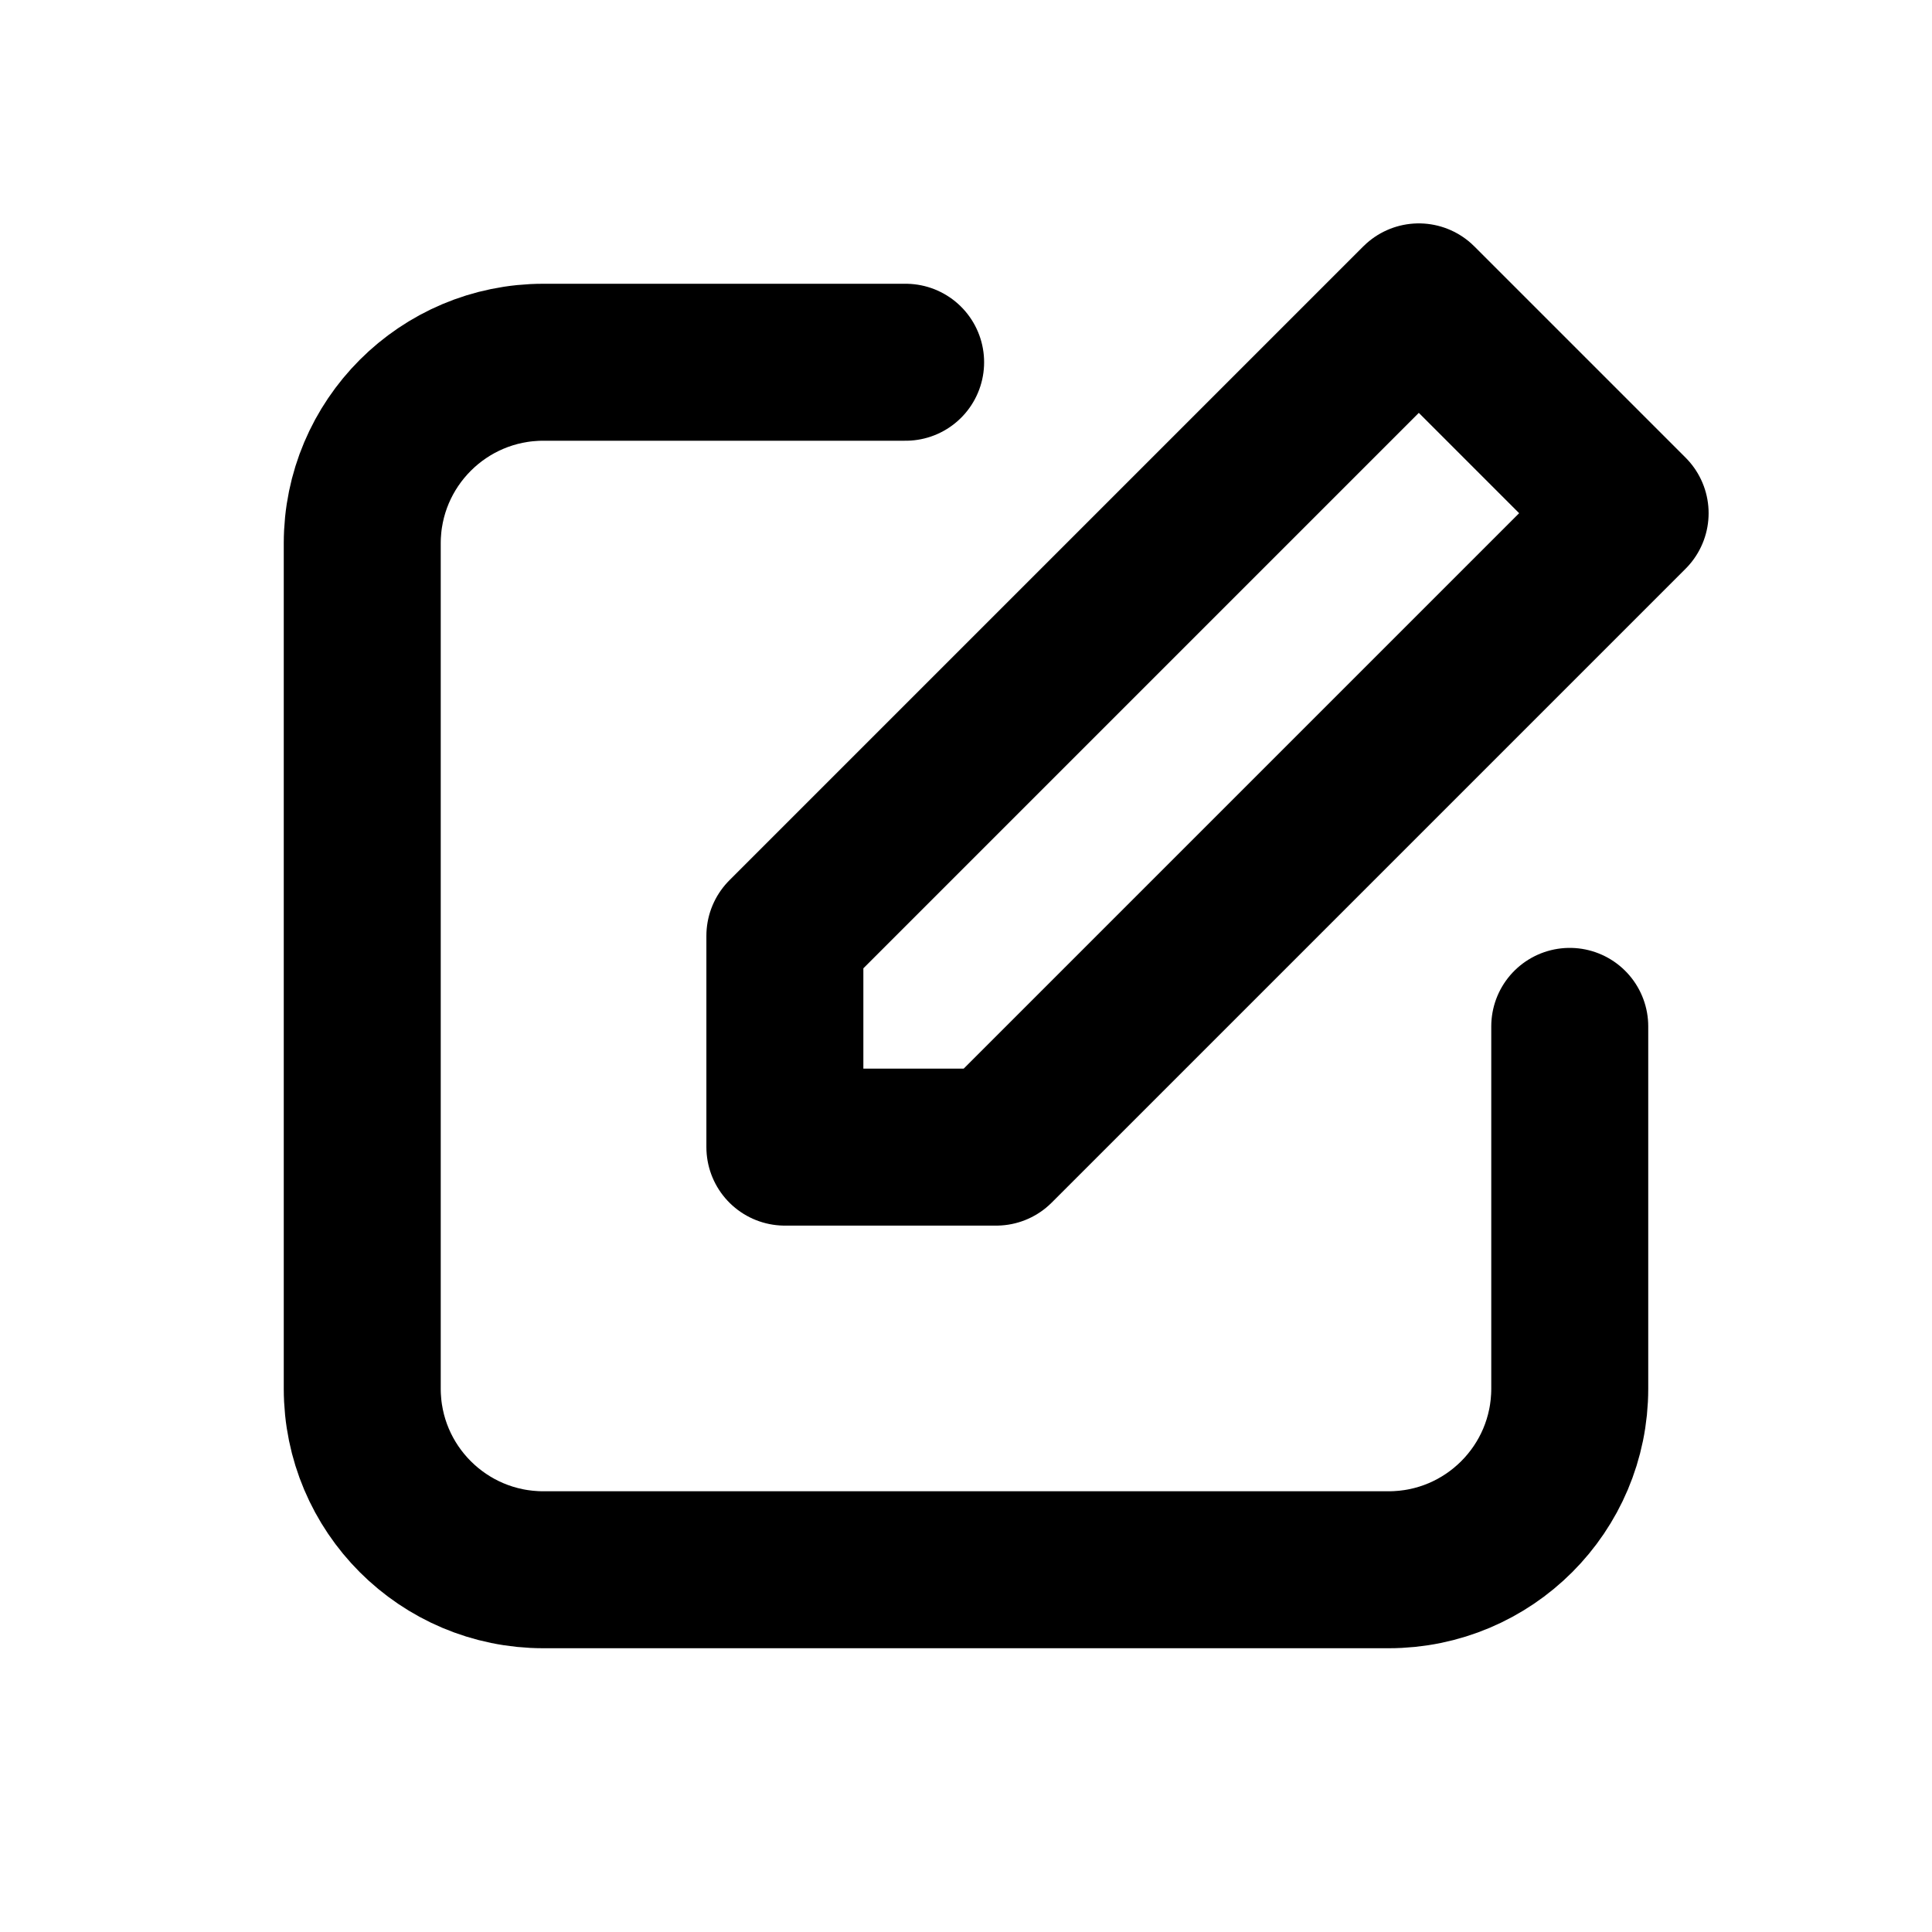
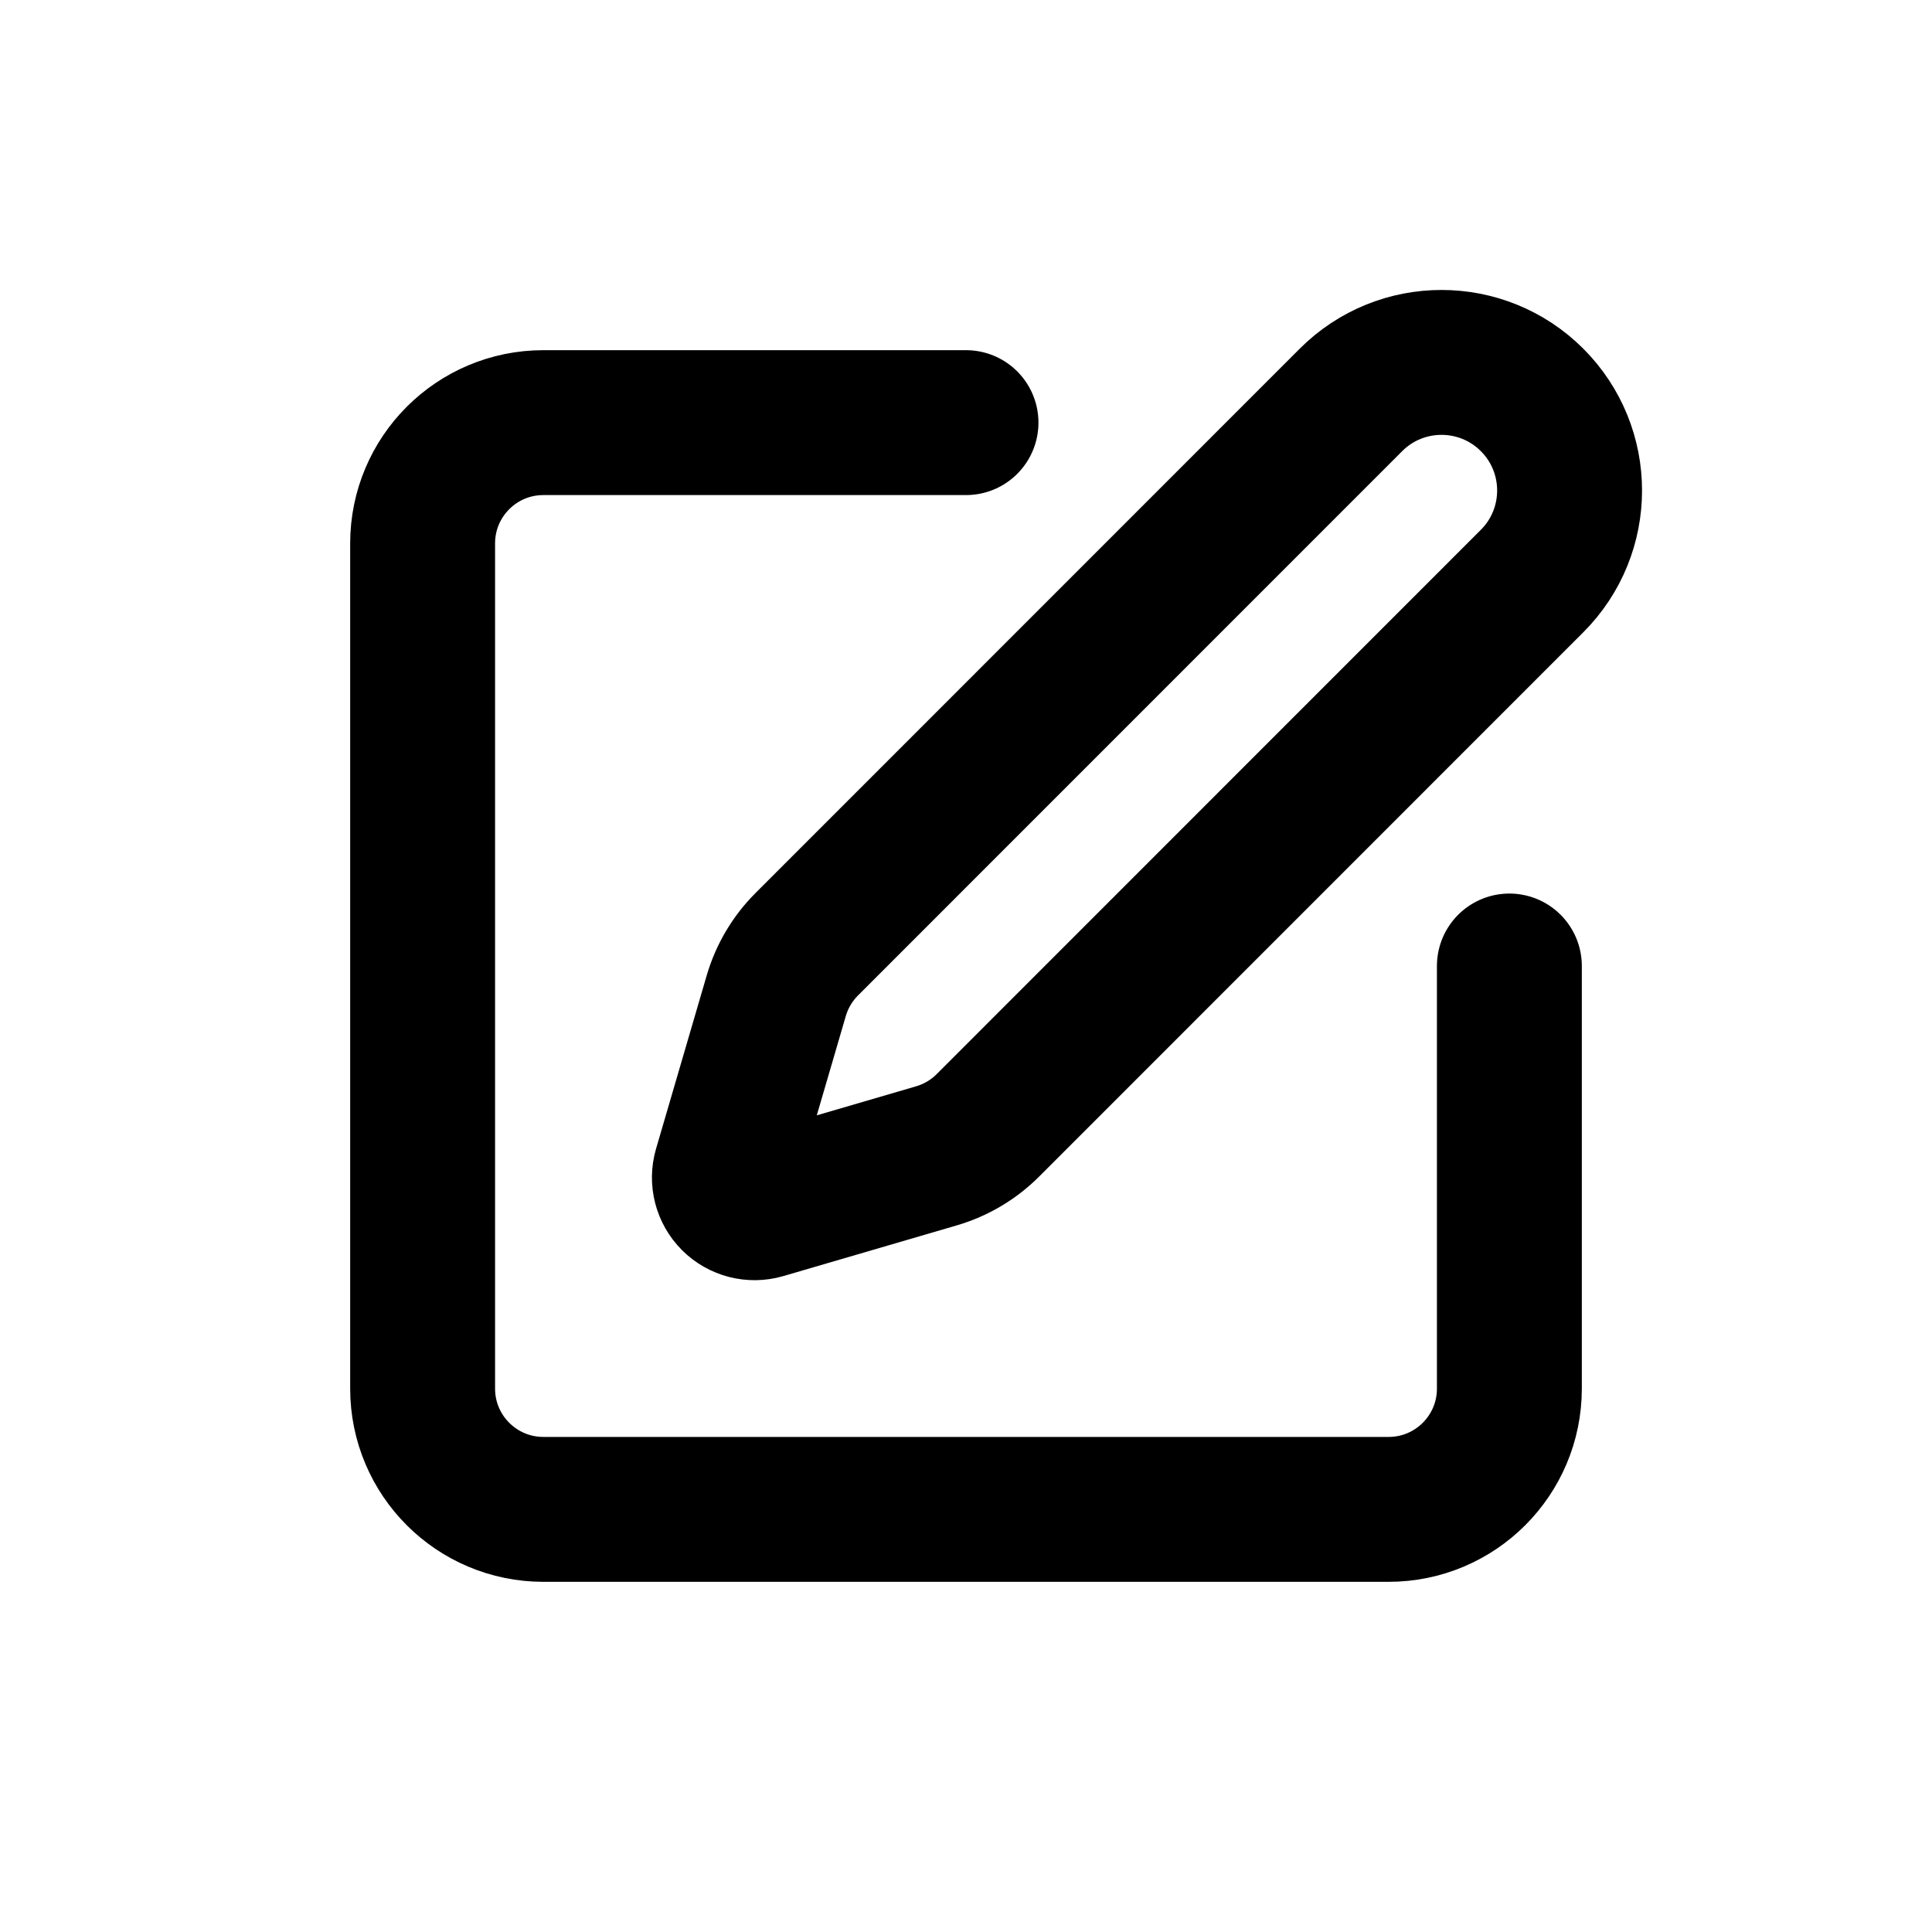
- <svg xmlns="http://www.w3.org/2000/svg" width="16" height="16" viewBox="0 0 16 16" fill="none" stroke="#000" stroke-width="1.3" stroke-linecap="round" stroke-linejoin="round">
-   <path d="M7.5 3H4.5A1.5 1.5 0 0 0 3 4.5v7A1.5 1.5 0 0 0 4.5 13h7a1.5 1.5 0 0 0 1.5-1.5V8.5" />
-   <path d="M11.75 2.5l1.75 1.75L8.25 9.5H6.5V7.75z" />
+ <svg xmlns="http://www.w3.org/2000/svg" viewBox="0 0 16 16" fill="none" stroke="#000" stroke-width="1.2" stroke-linecap="round" stroke-linejoin="round">
+   <path d="M 8 3.5 H 4.5 a 1 1 0 0 0 -1 1 v 7 a 1 1 0 0 0 1 1 h 7 a 1 1 0 0 0 1 -1 v -3.5" />
+   <path d="M 11.188 3.312 a 0.5 0.5 0 0 1 1.5 1.5 l -4.506 4.507 a 1 1 0 0 1 -0.426 0.253 l -1.437 0.42 a 0.25 0.25 0 0 1 -0.31 -0.31 l 0.42 -1.437 a 1 1 0 0 1 0.253 -0.426 z" />
</svg>
